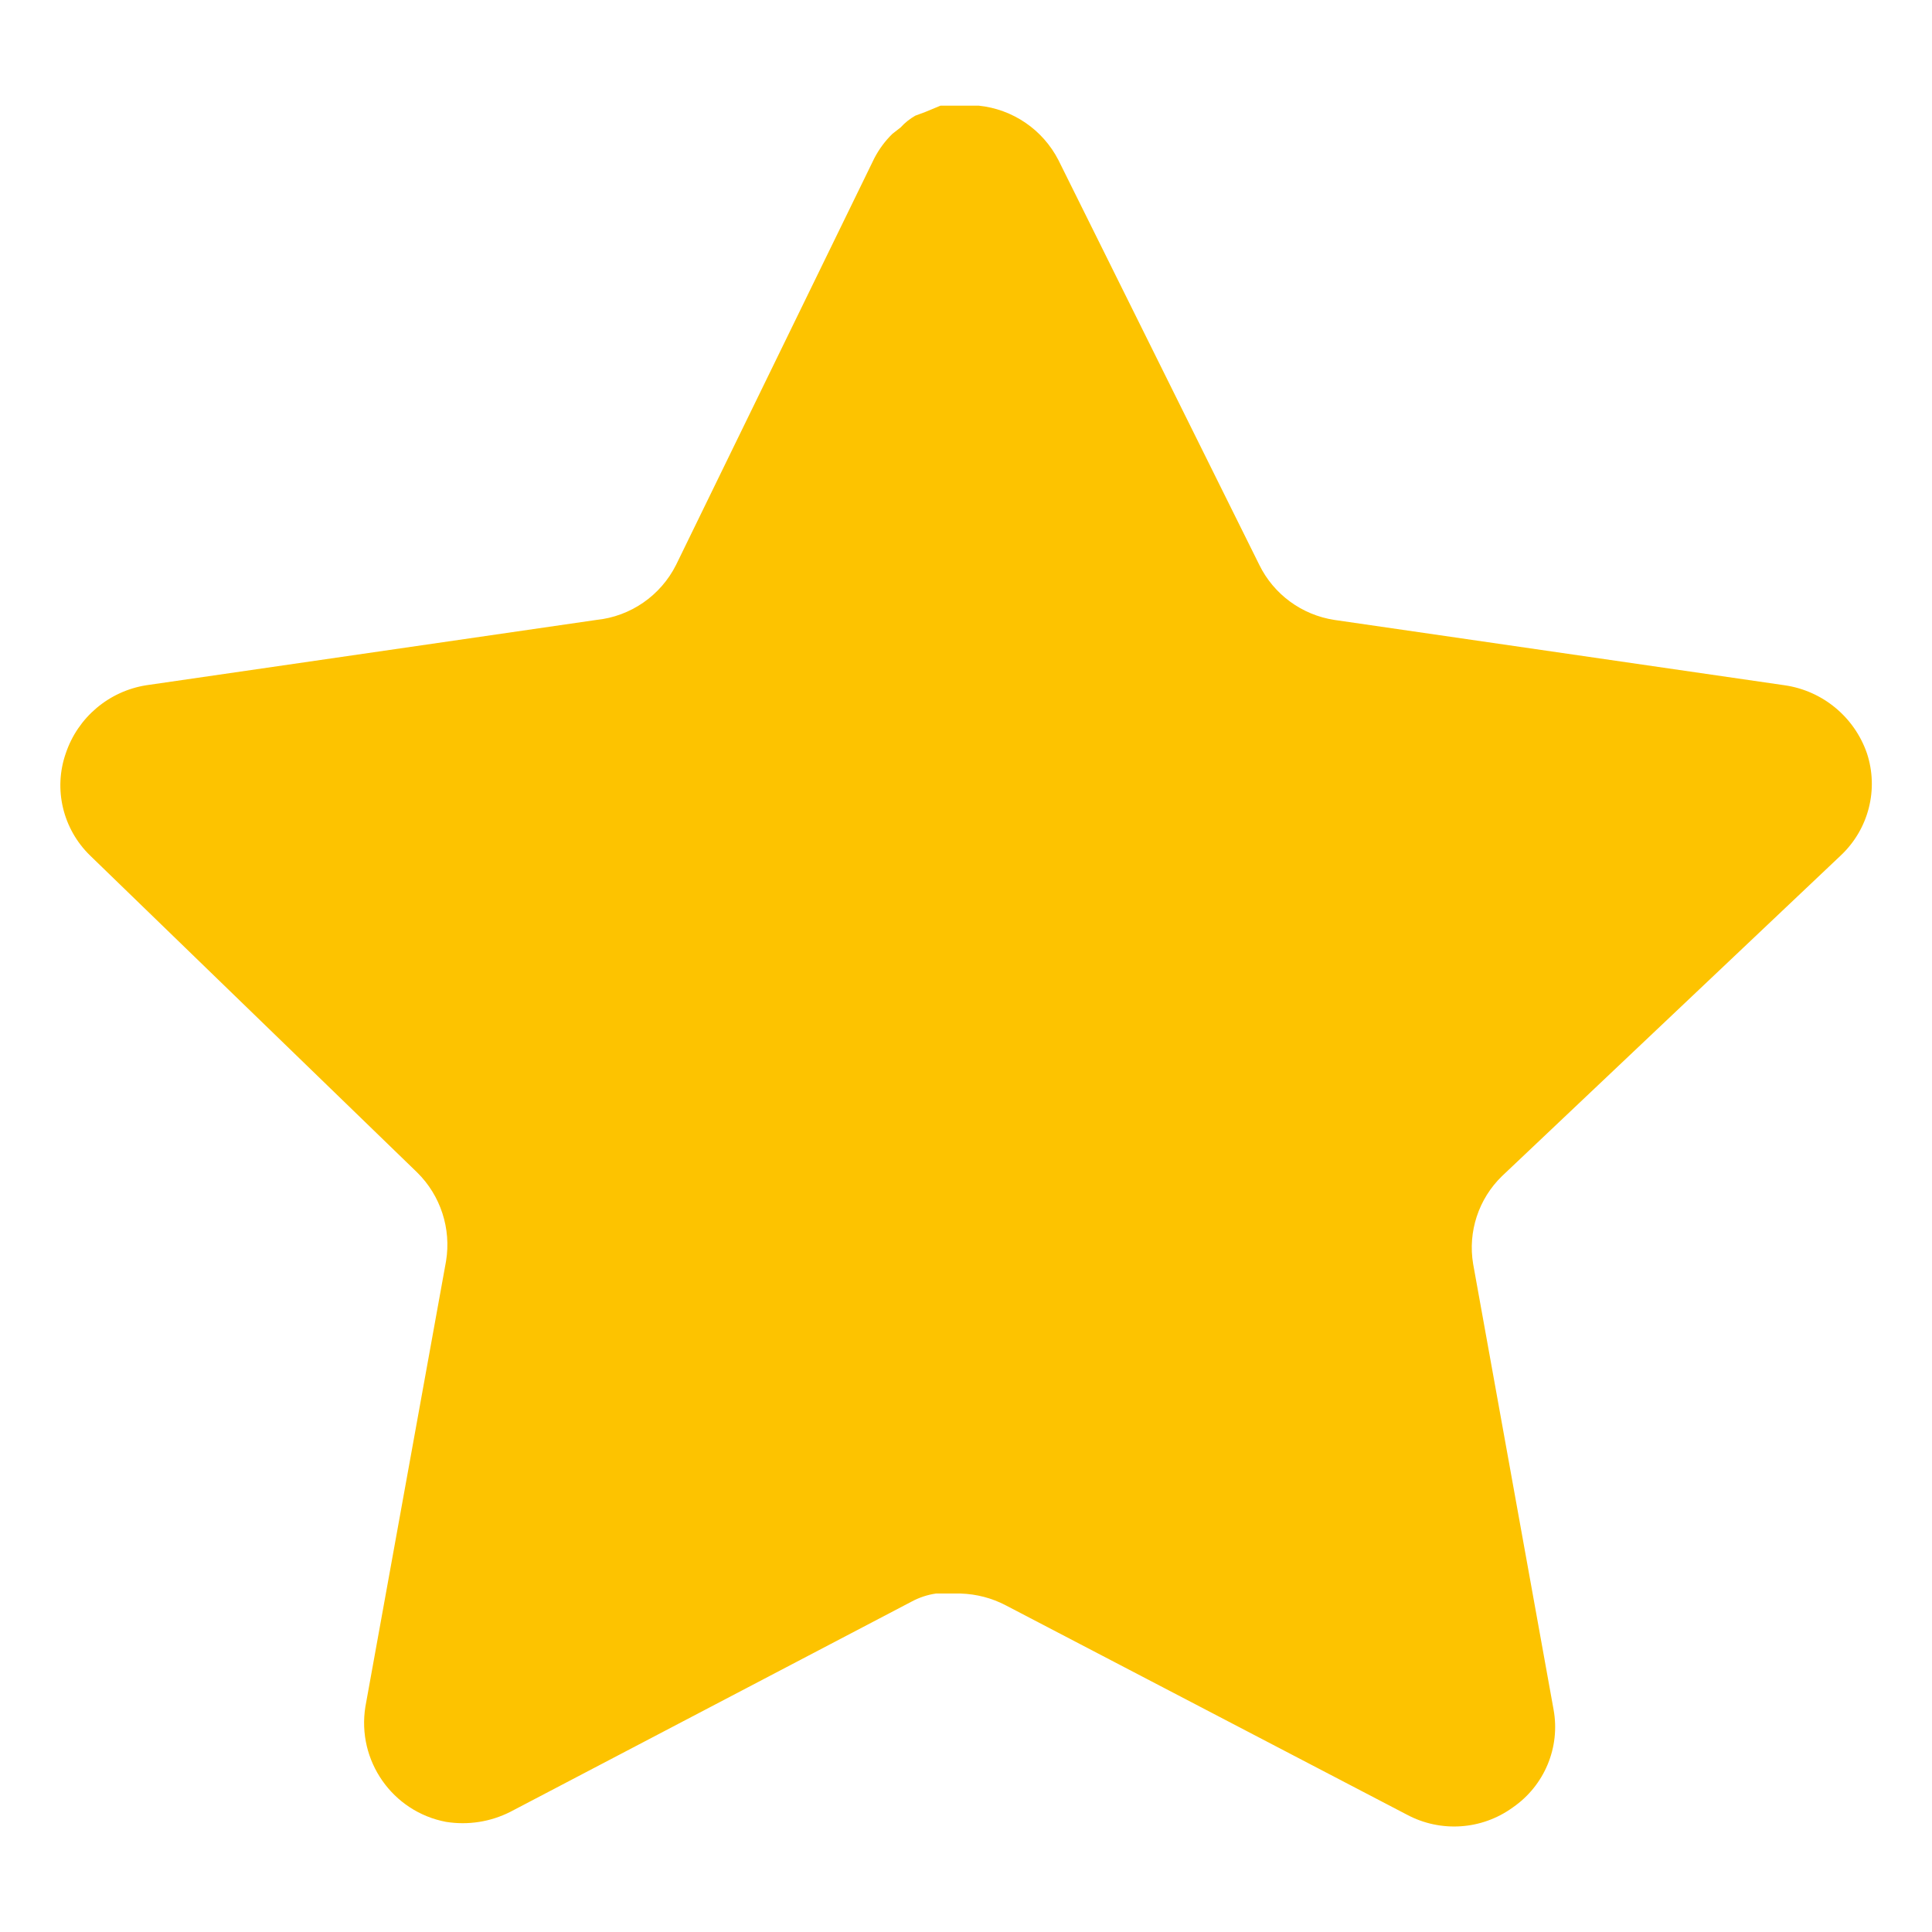
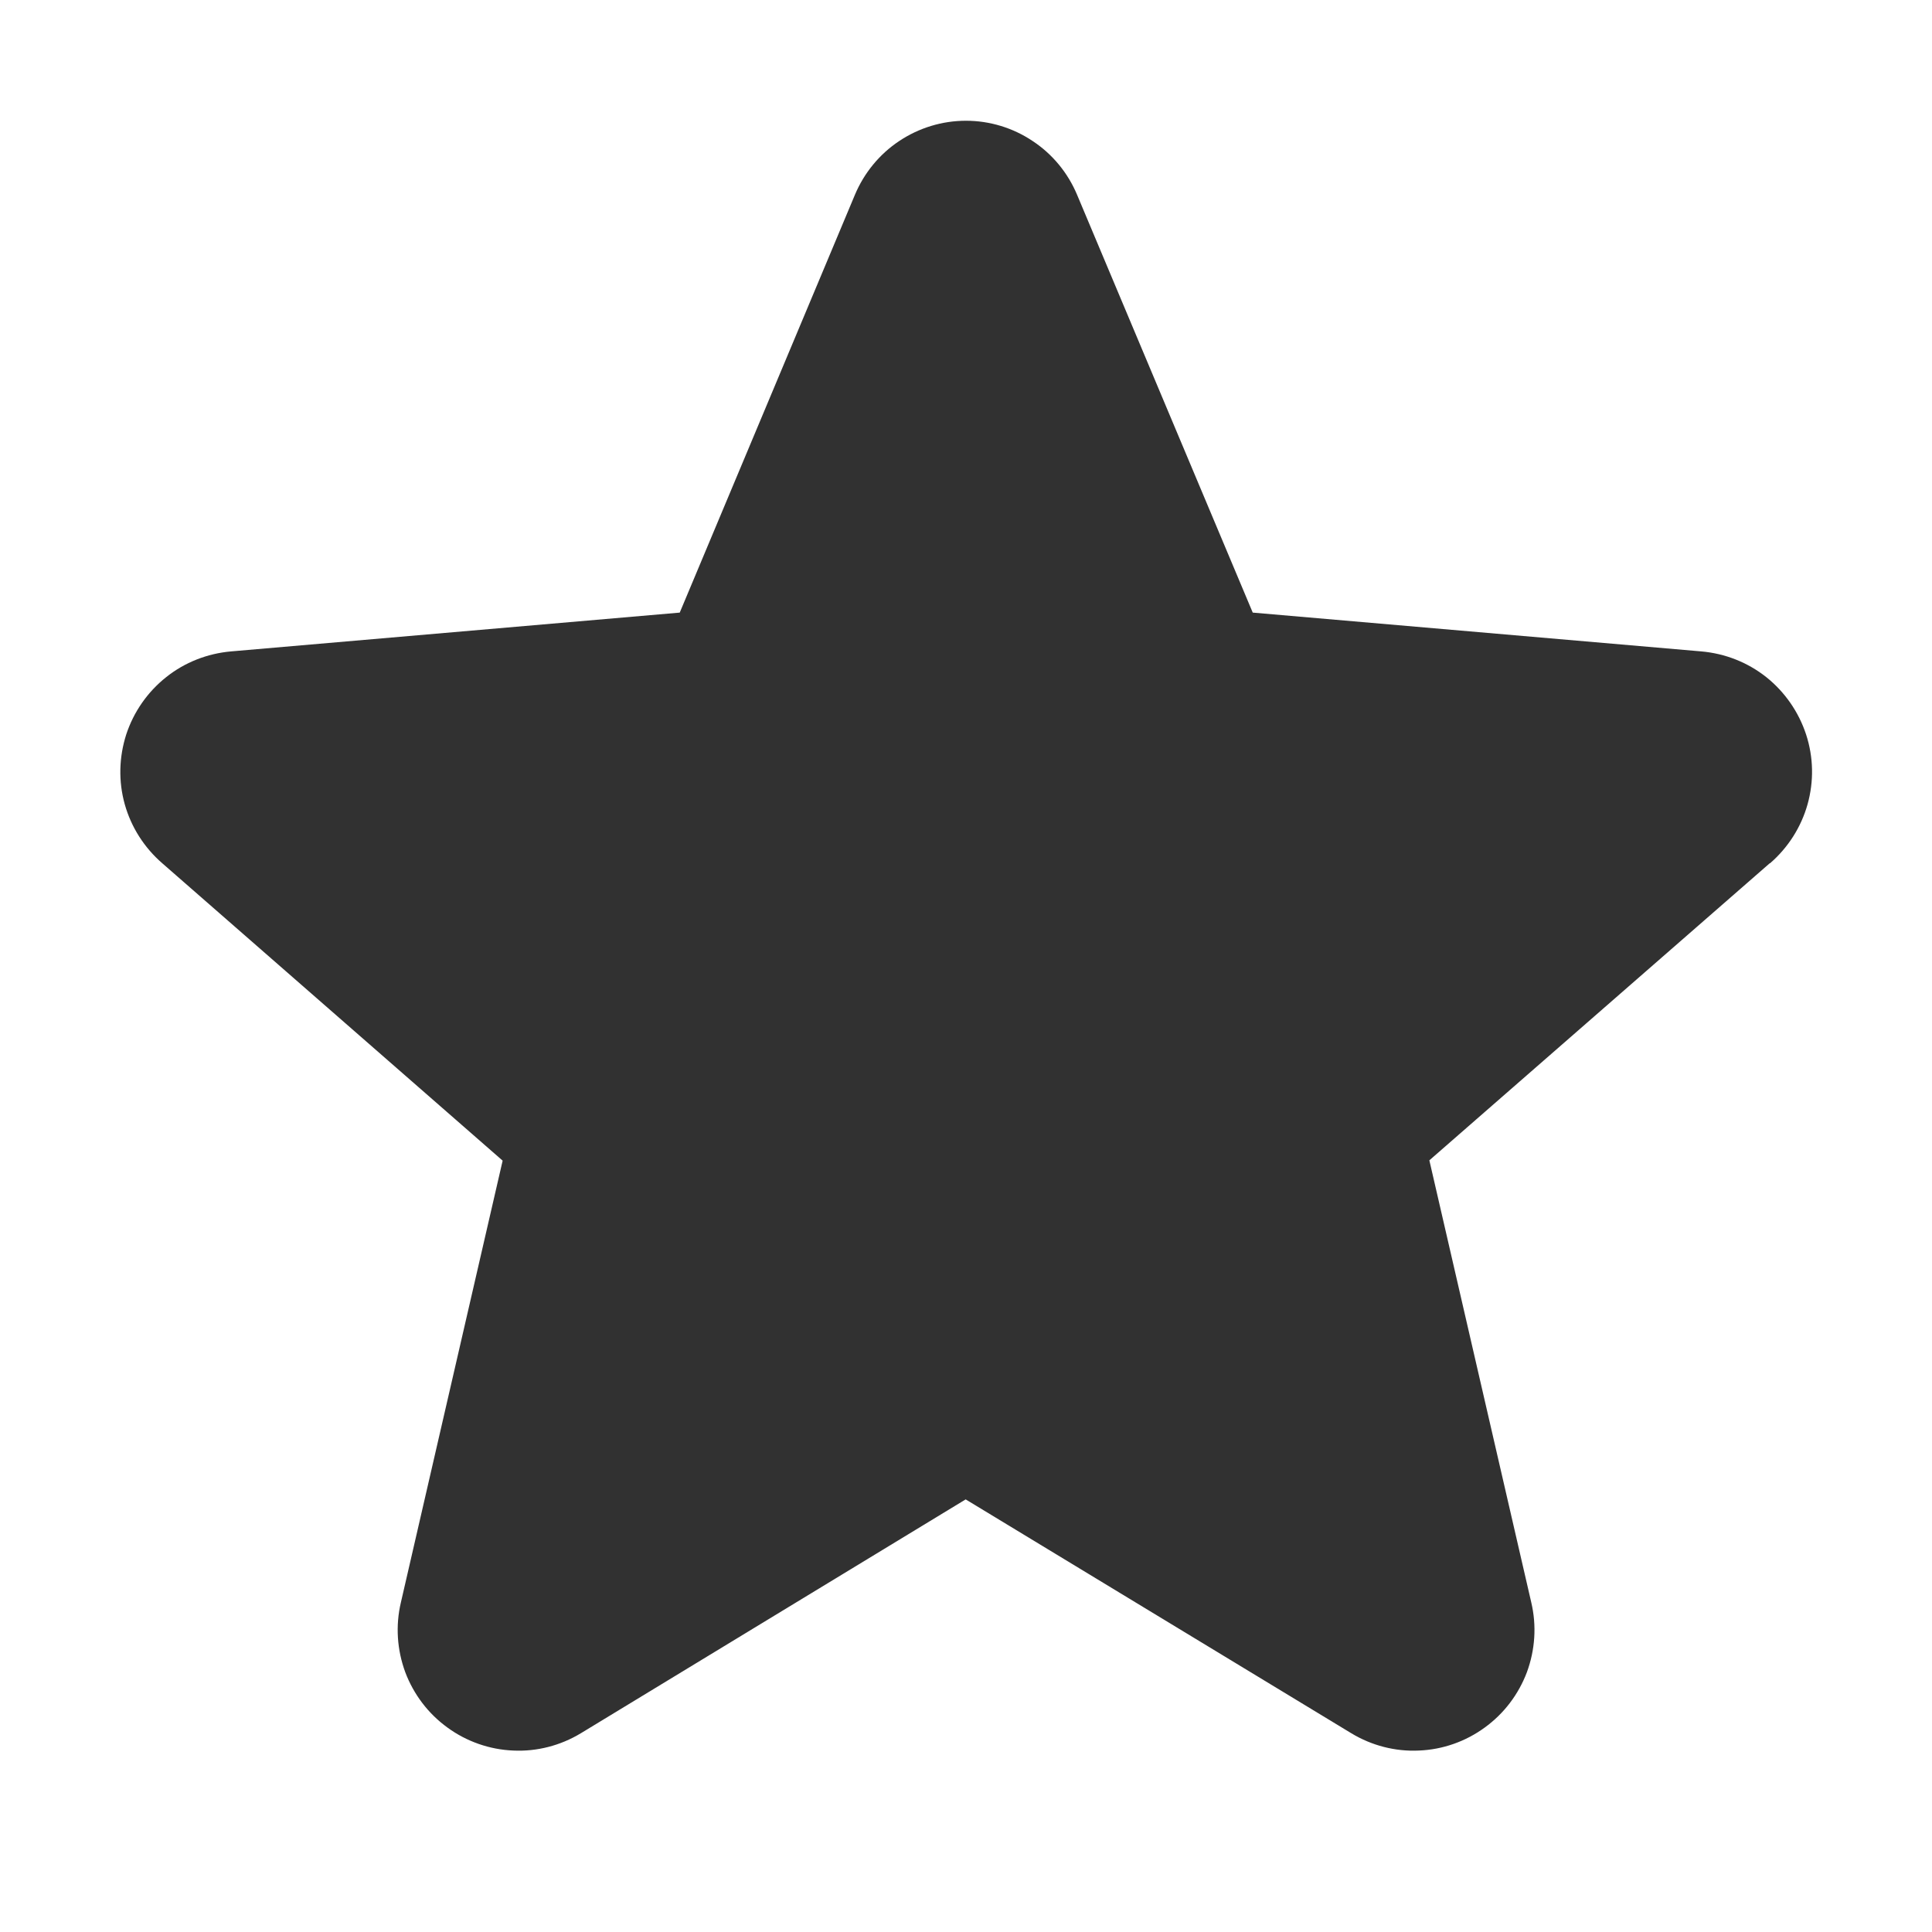
- <svg xmlns="http://www.w3.org/2000/svg" width="16" height="16" viewBox="0 0 16 16" fill="none">
-   <path d="M12.439 9.74C12.245 9.928 12.155 10.201 12.2 10.468L12.866 14.158C12.923 14.47 12.791 14.787 12.529 14.968C12.272 15.155 11.931 15.178 11.651 15.028L8.33 13.295C8.214 13.234 8.086 13.201 7.955 13.197H7.751C7.681 13.207 7.612 13.23 7.549 13.264L4.226 15.005C4.062 15.088 3.876 15.117 3.694 15.088C3.25 15.004 2.954 14.581 3.026 14.134L3.694 10.444C3.738 10.175 3.649 9.901 3.455 9.71L0.746 7.085C0.52 6.865 0.441 6.535 0.545 6.238C0.645 5.941 0.902 5.724 1.211 5.675L4.939 5.134C5.222 5.105 5.471 4.933 5.599 4.678L7.241 1.31C7.28 1.235 7.331 1.166 7.391 1.108L7.459 1.055C7.494 1.016 7.535 0.984 7.58 0.958L7.661 0.928L7.789 0.875H8.105C8.387 0.904 8.635 1.073 8.765 1.325L10.429 4.678C10.549 4.923 10.782 5.093 11.051 5.134L14.779 5.675C15.094 5.72 15.357 5.938 15.461 6.238C15.56 6.538 15.475 6.868 15.244 7.085L12.439 9.74Z" fill="#FDC300" />
+ <svg xmlns="http://www.w3.org/2000/svg" width="12" height="12" viewBox="0 0 12 12" fill="none">
+   <path d="M10.992 5.362L8.878 7.207L9.511 9.953C9.545 10.097 9.535 10.247 9.484 10.386C9.432 10.524 9.341 10.644 9.222 10.73C9.103 10.817 8.961 10.867 8.813 10.873C8.666 10.88 8.52 10.842 8.394 10.766L5.998 9.313L3.607 10.766C3.481 10.842 3.335 10.88 3.188 10.873C3.041 10.867 2.898 10.817 2.779 10.73C2.66 10.644 2.569 10.524 2.517 10.386C2.466 10.247 2.456 10.097 2.49 9.953L3.122 7.209L1.008 5.362C0.896 5.265 0.815 5.138 0.775 4.996C0.735 4.853 0.739 4.703 0.784 4.562C0.83 4.422 0.916 4.298 1.032 4.206C1.147 4.114 1.288 4.059 1.435 4.046L4.222 3.805L5.31 1.21C5.367 1.074 5.463 0.957 5.585 0.876C5.708 0.794 5.852 0.75 6 0.75C6.147 0.75 6.292 0.794 6.414 0.876C6.537 0.957 6.633 1.074 6.69 1.21L7.781 3.805L10.567 4.046C10.715 4.059 10.855 4.114 10.971 4.206C11.086 4.298 11.172 4.422 11.218 4.562C11.264 4.703 11.267 4.853 11.227 4.996C11.187 5.138 11.106 5.265 10.994 5.362H10.992Z" fill="#313131" />
</svg>
